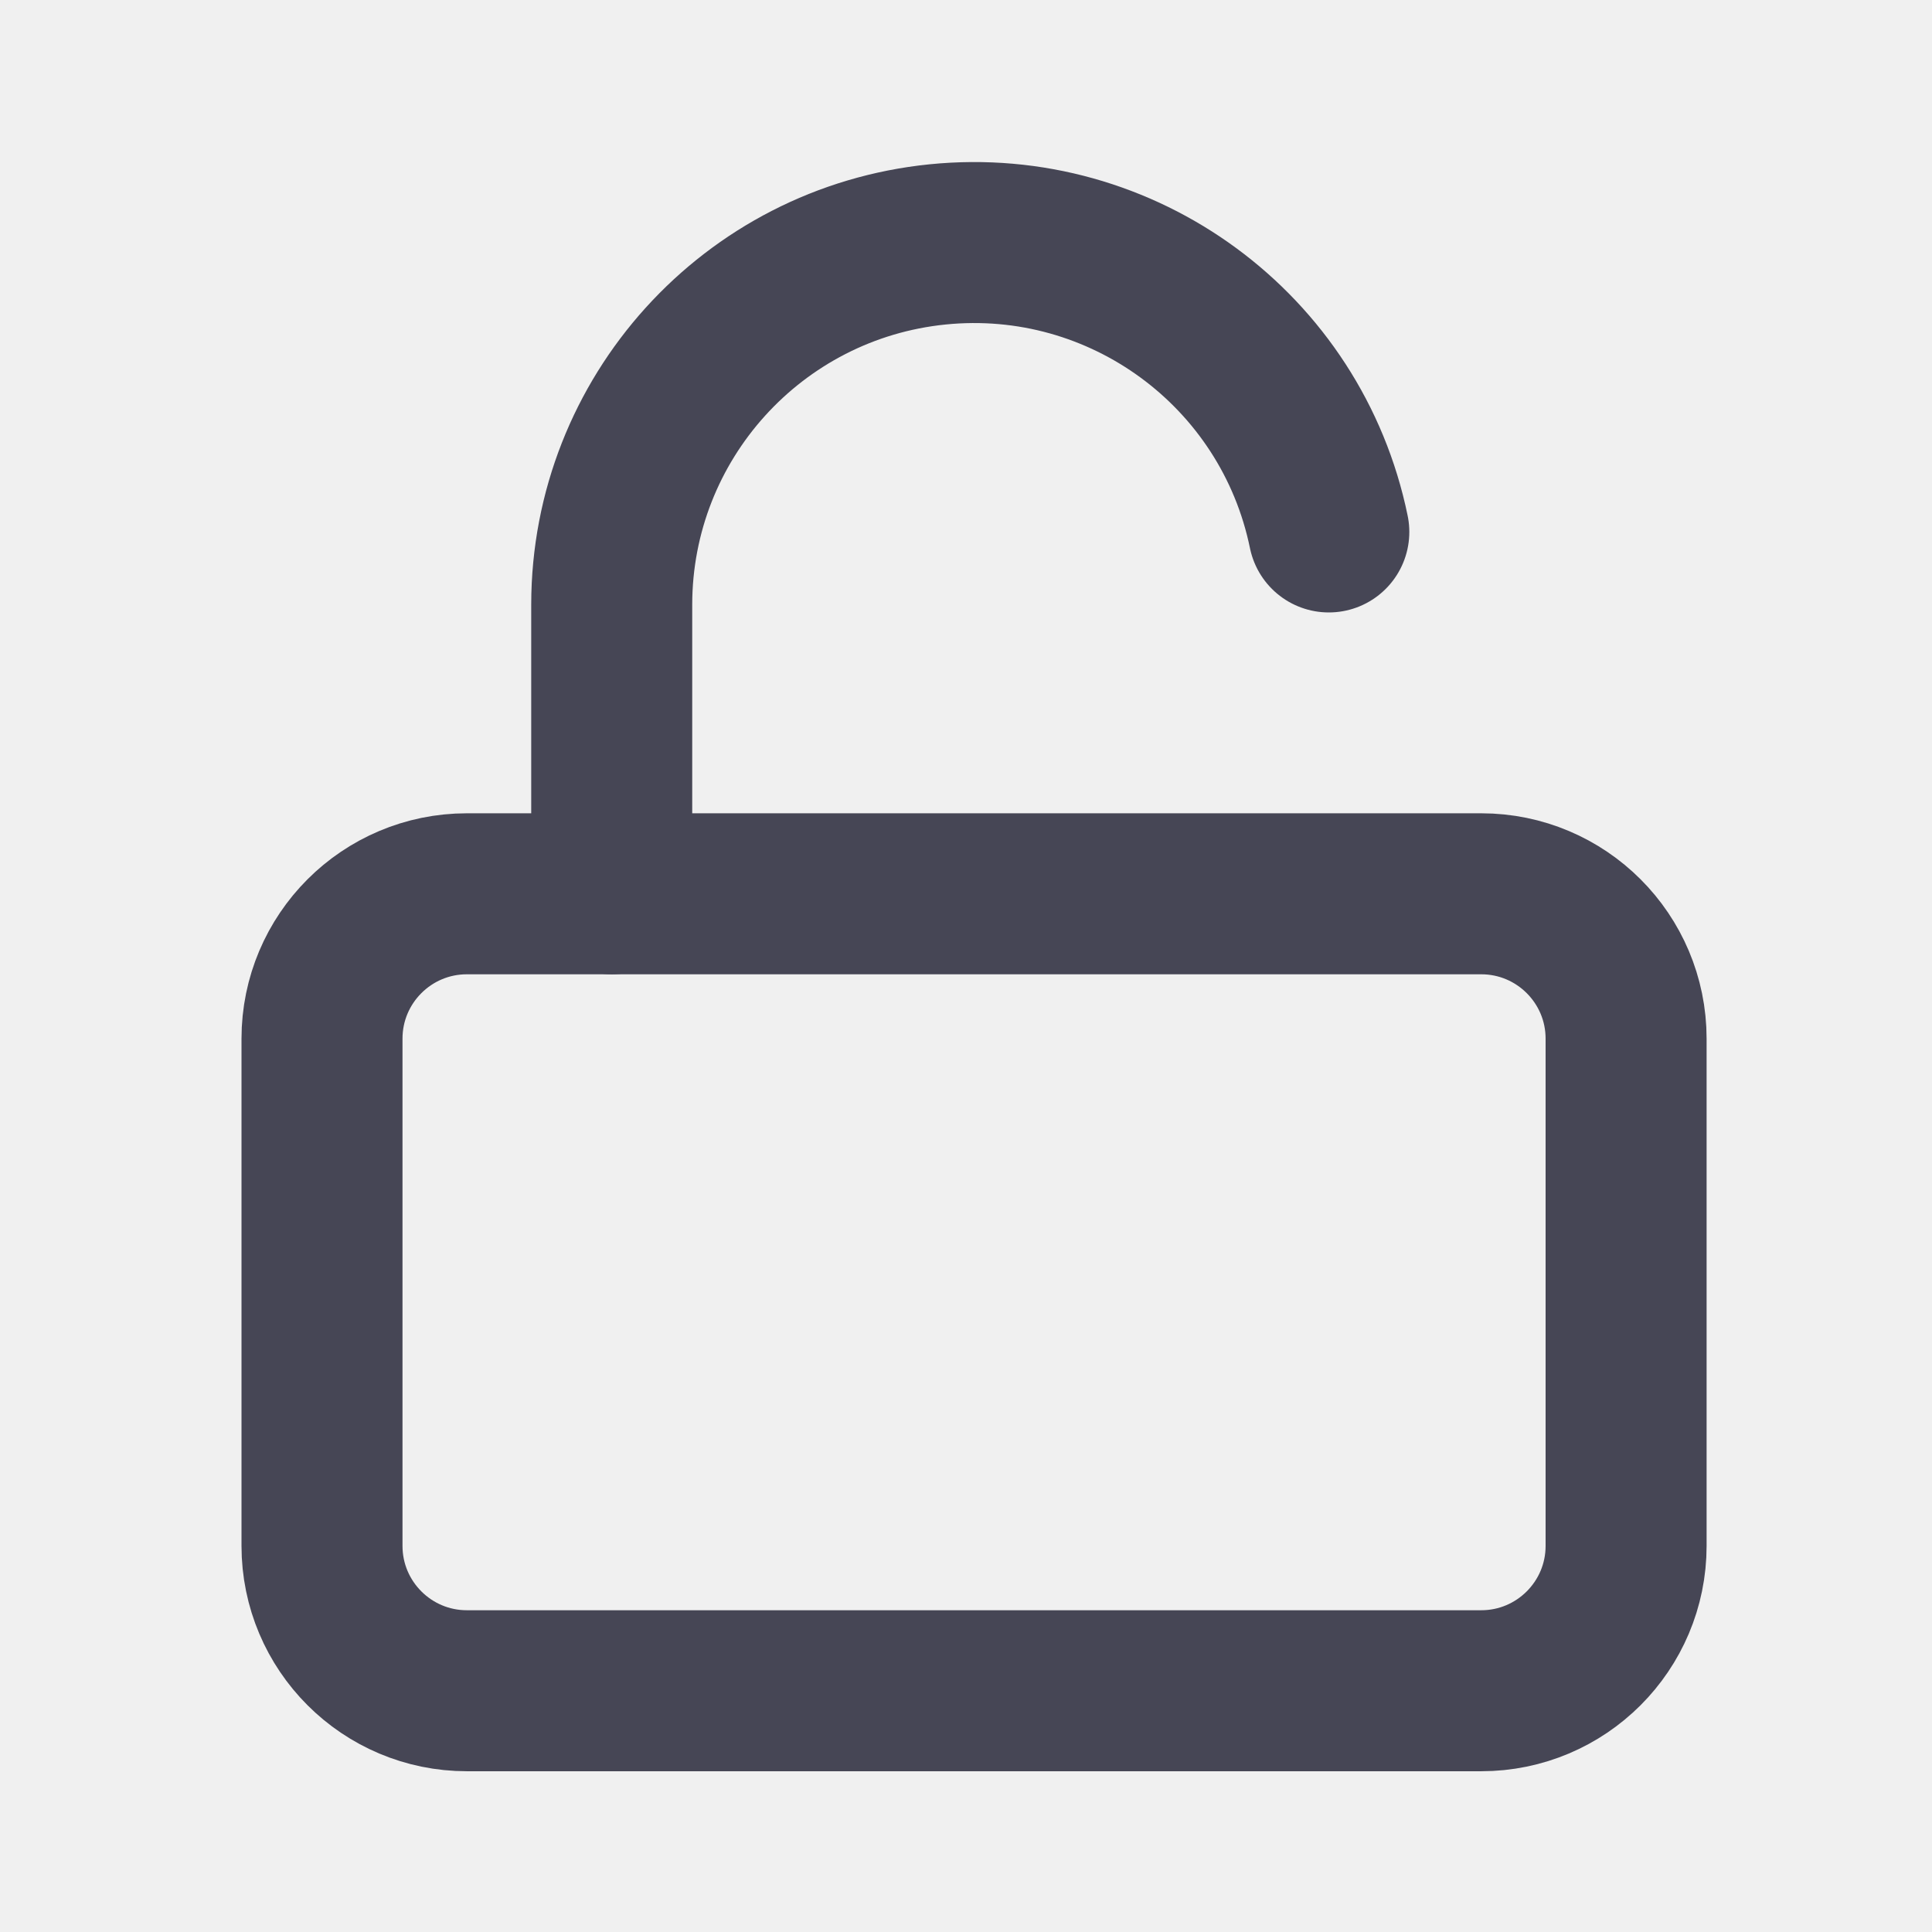
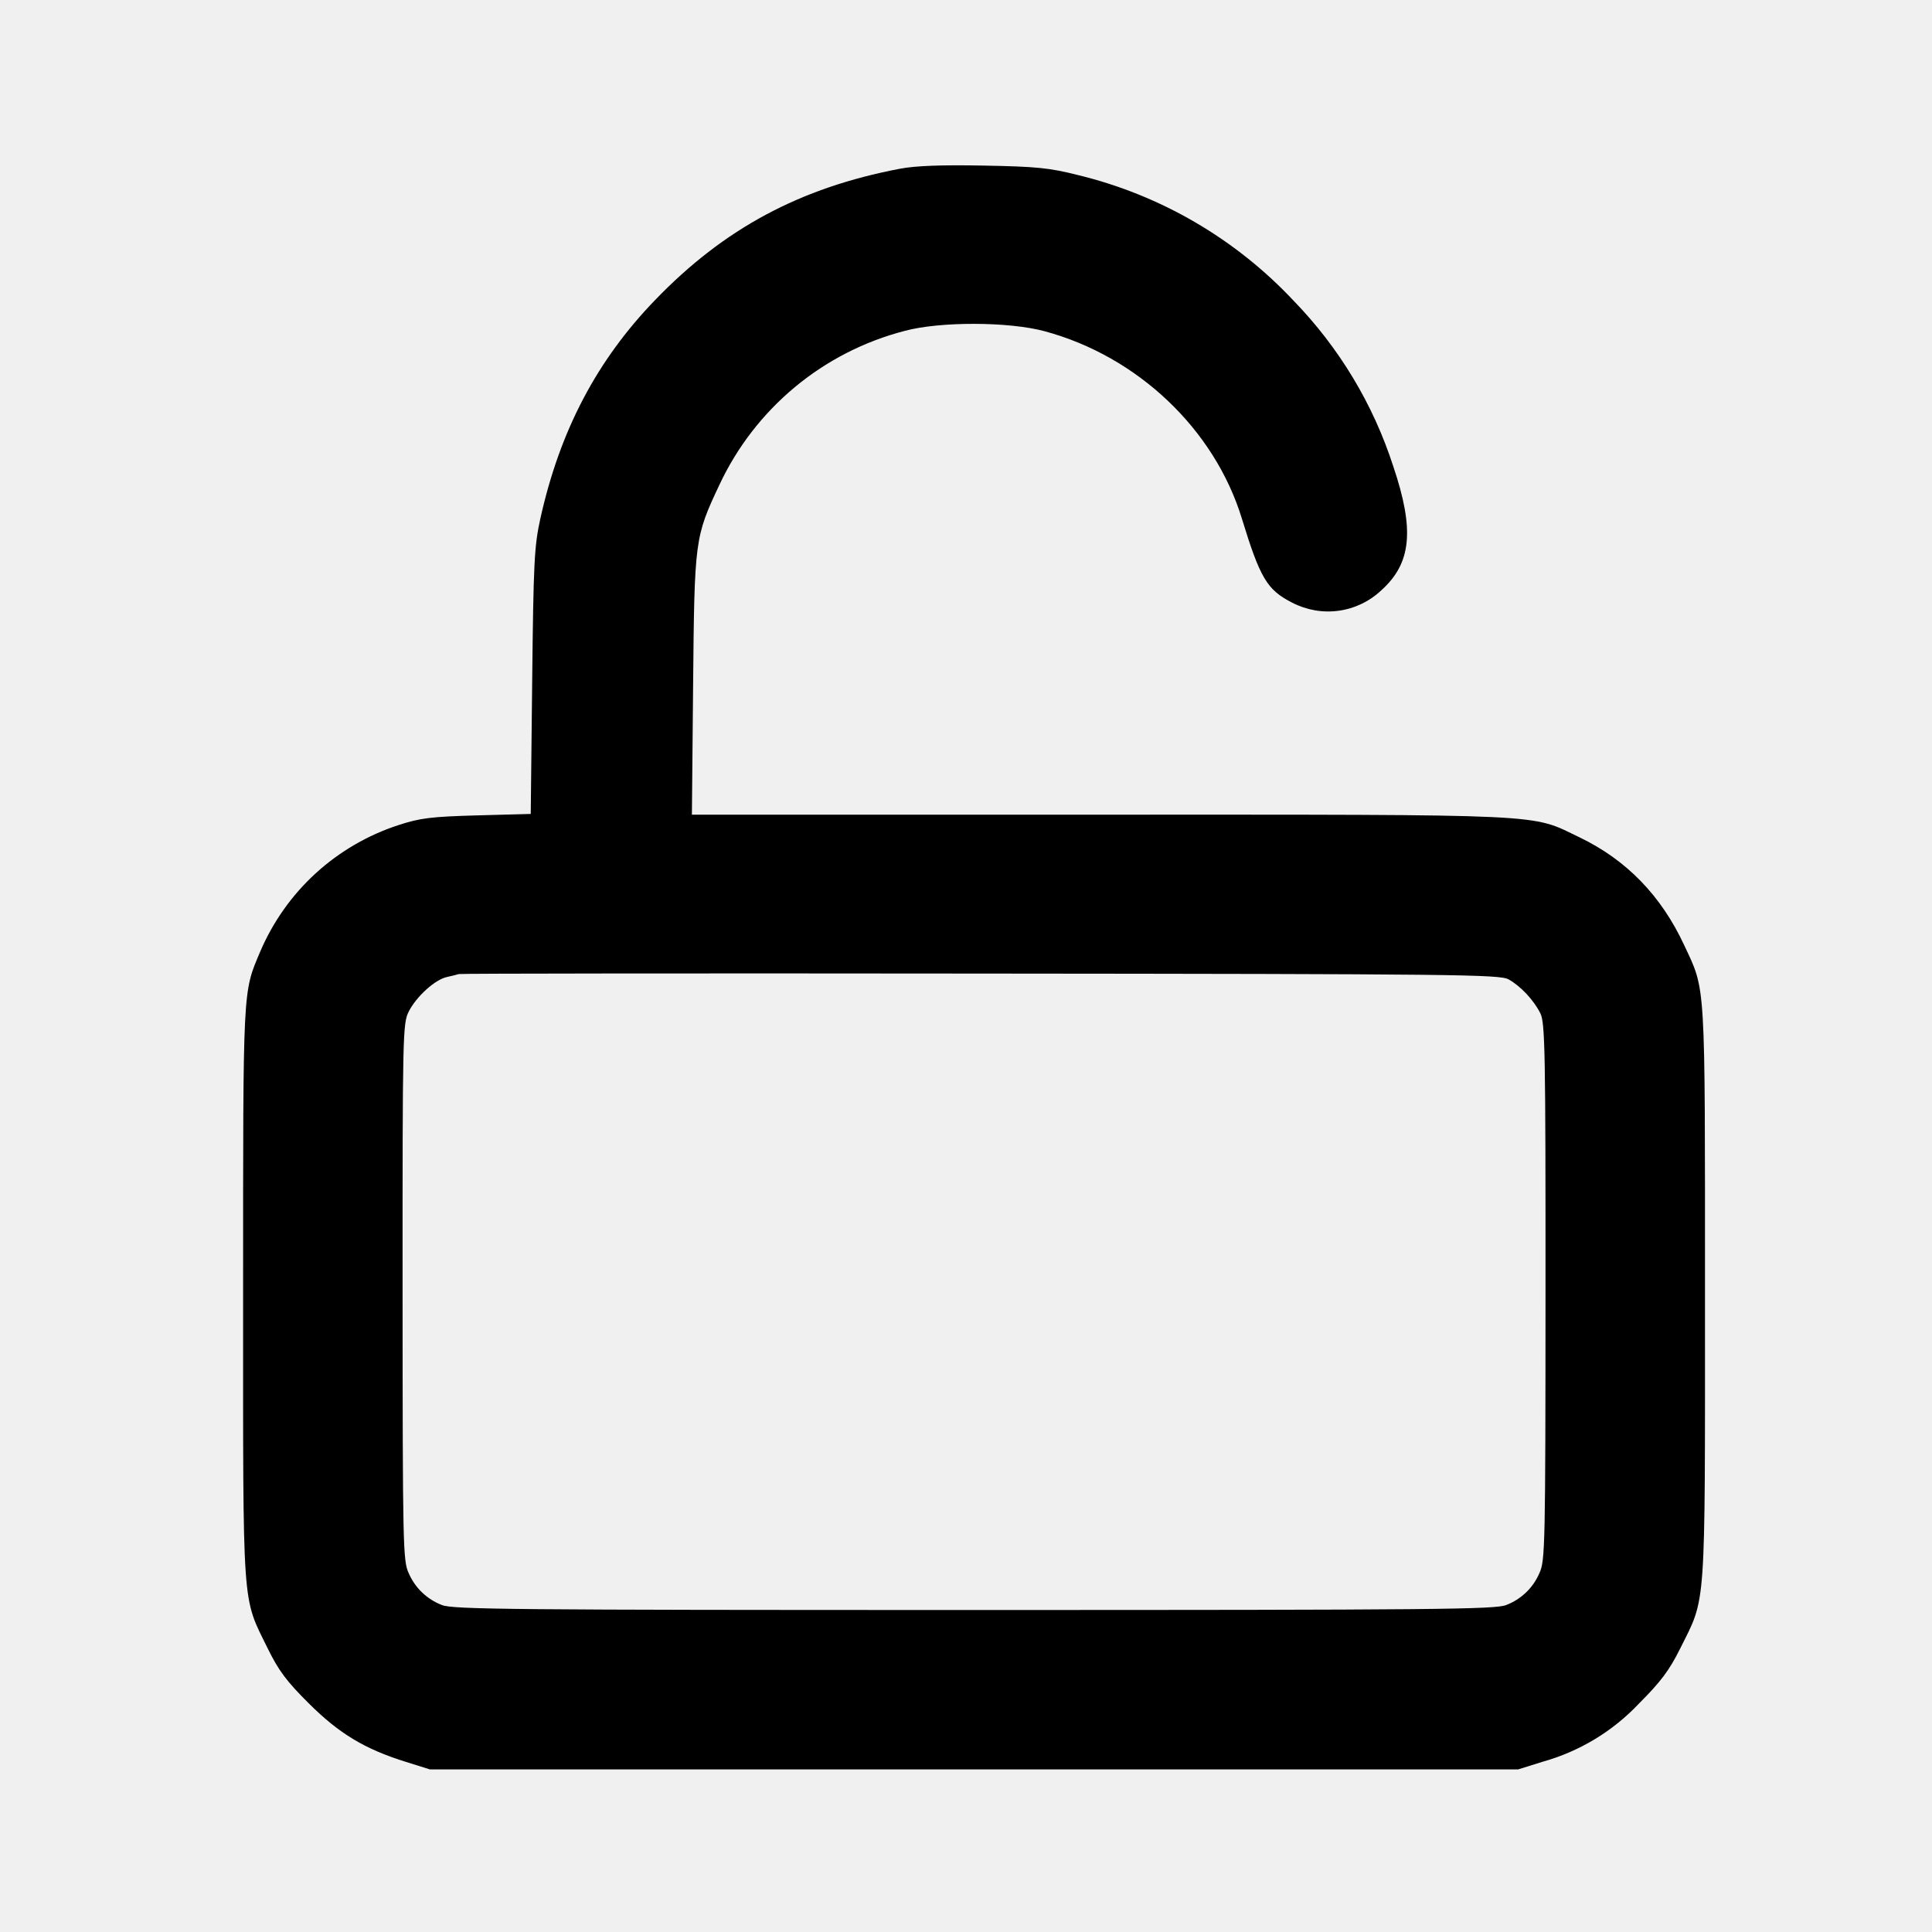
- <svg xmlns="http://www.w3.org/2000/svg" id="password" width="24" height="24" viewBox="0 0 24 24">
-   <rect id="container" width="24" height="24" fill="#fff" opacity="0" />
-   <g id="Icon_feather-unlock" data-name="Icon feather-unlock" transform="translate(4 3)">
-     <path id="Path_43" data-name="Path 43" d="M6.3,16.5H18.9a1.8,1.8,0,0,1,1.8,1.8v6.3a1.8,1.8,0,0,1-1.8,1.8H6.3a1.8,1.8,0,0,1-1.8-1.8V18.3a1.8,1.8,0,0,1,1.8-1.8Z" transform="translate(-4.5 -8.397)" fill="none" stroke="#464655" stroke-linecap="round" stroke-linejoin="round" stroke-width="2" />
-     <path id="Path_44" data-name="Path 44" d="M10.5,11.095V7.5a4.5,4.5,0,0,1,8.908-.9" transform="translate(-6.901 -2.992)" fill="none" stroke="#464655" stroke-linecap="round" stroke-linejoin="round" stroke-width="2" />
-   </g>
+ <svg xmlns="http://www.w3.org/2000/svg" width="24" height="24" viewBox="0 0 24 24" fill="none">
+   <path fill-rule="evenodd" clip-rule="evenodd" d="M11.18 2.096C9.939 2.332 8.995 2.838 8.139 3.726C7.413 4.477 6.955 5.35 6.713 6.44C6.637 6.783 6.627 6.98 6.611 8.465L6.593 10.111L5.926 10.129C5.351 10.145 5.218 10.162 4.949 10.25C4.568 10.374 4.217 10.579 3.921 10.849C3.625 11.12 3.391 11.451 3.233 11.82C3.014 12.339 3.02 12.223 3.02 16.06C3.02 20.063 3.003 19.819 3.327 20.48C3.461 20.753 3.561 20.887 3.837 21.161C4.215 21.537 4.531 21.727 5.04 21.886L5.34 21.98H18.86L19.16 21.886C19.619 21.758 20.034 21.508 20.361 21.161C20.63 20.892 20.738 20.748 20.871 20.48C21.197 19.825 21.18 20.066 21.18 16.06C21.18 12.135 21.191 12.318 20.921 11.74C20.635 11.125 20.203 10.681 19.62 10.401C19.005 10.106 19.312 10.12 13.66 10.12H8.595L8.61 8.51C8.627 6.698 8.63 6.674 8.938 6.02C9.157 5.553 9.477 5.139 9.874 4.809C10.271 4.479 10.736 4.241 11.236 4.111C11.674 3.992 12.532 3.994 12.978 4.115C14.133 4.427 15.086 5.332 15.426 6.439C15.654 7.183 15.74 7.327 16.049 7.485C16.227 7.578 16.429 7.614 16.628 7.587C16.827 7.56 17.013 7.471 17.159 7.333C17.534 6.996 17.574 6.582 17.308 5.794C17.059 5.022 16.635 4.318 16.07 3.736C15.347 2.965 14.415 2.422 13.388 2.174C13.036 2.085 12.875 2.069 12.22 2.057C11.698 2.047 11.372 2.059 11.18 2.096V2.096ZM18.74 12.166C18.89 12.25 19.051 12.421 19.135 12.588C19.193 12.703 19.2 13.06 19.199 16.048C19.198 19.202 19.194 19.389 19.124 19.54C19.085 19.631 19.029 19.713 18.958 19.781C18.887 19.849 18.803 19.903 18.711 19.938C18.579 19.993 17.843 20 12.1 20C6.357 20 5.621 19.993 5.489 19.938C5.397 19.903 5.313 19.849 5.242 19.781C5.171 19.713 5.115 19.631 5.076 19.54C5.006 19.389 5.002 19.202 5.001 16.048C5 12.829 5.003 12.712 5.078 12.565C5.173 12.378 5.404 12.169 5.551 12.137C5.611 12.124 5.678 12.107 5.7 12.1C5.722 12.093 8.638 12.09 12.18 12.094C18.099 12.099 18.63 12.105 18.74 12.166" fill="black" />
</svg>
